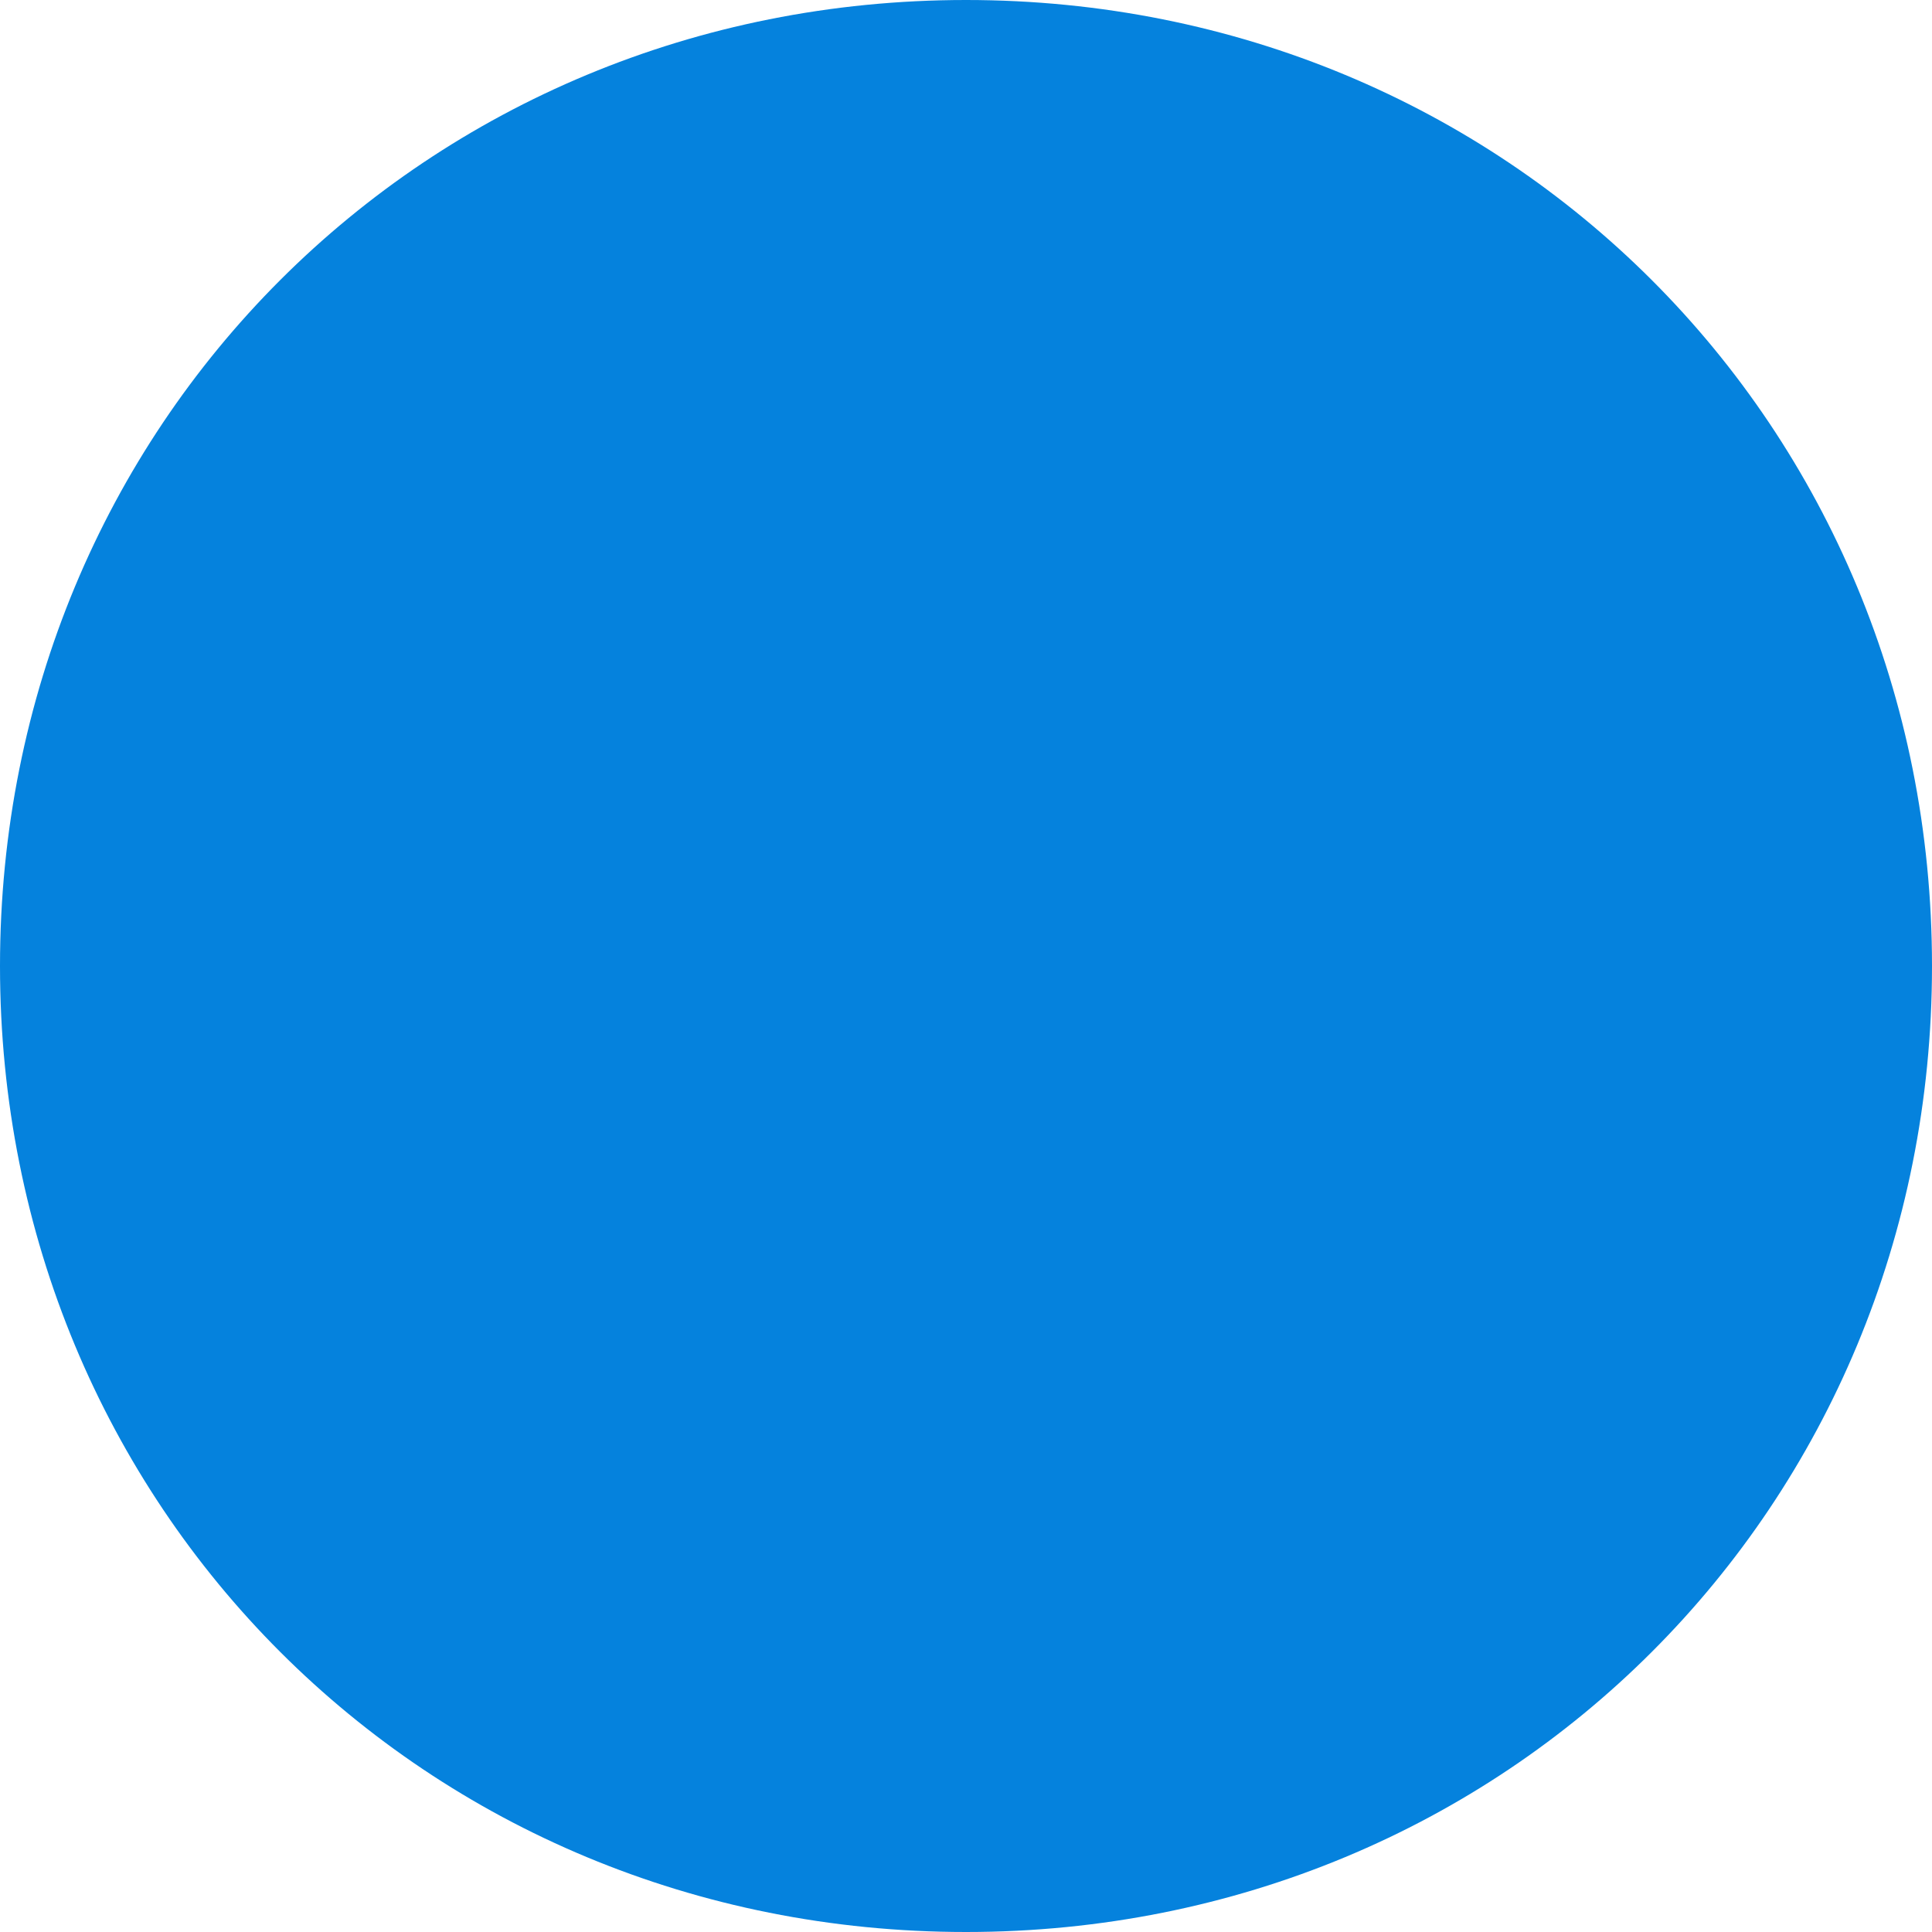
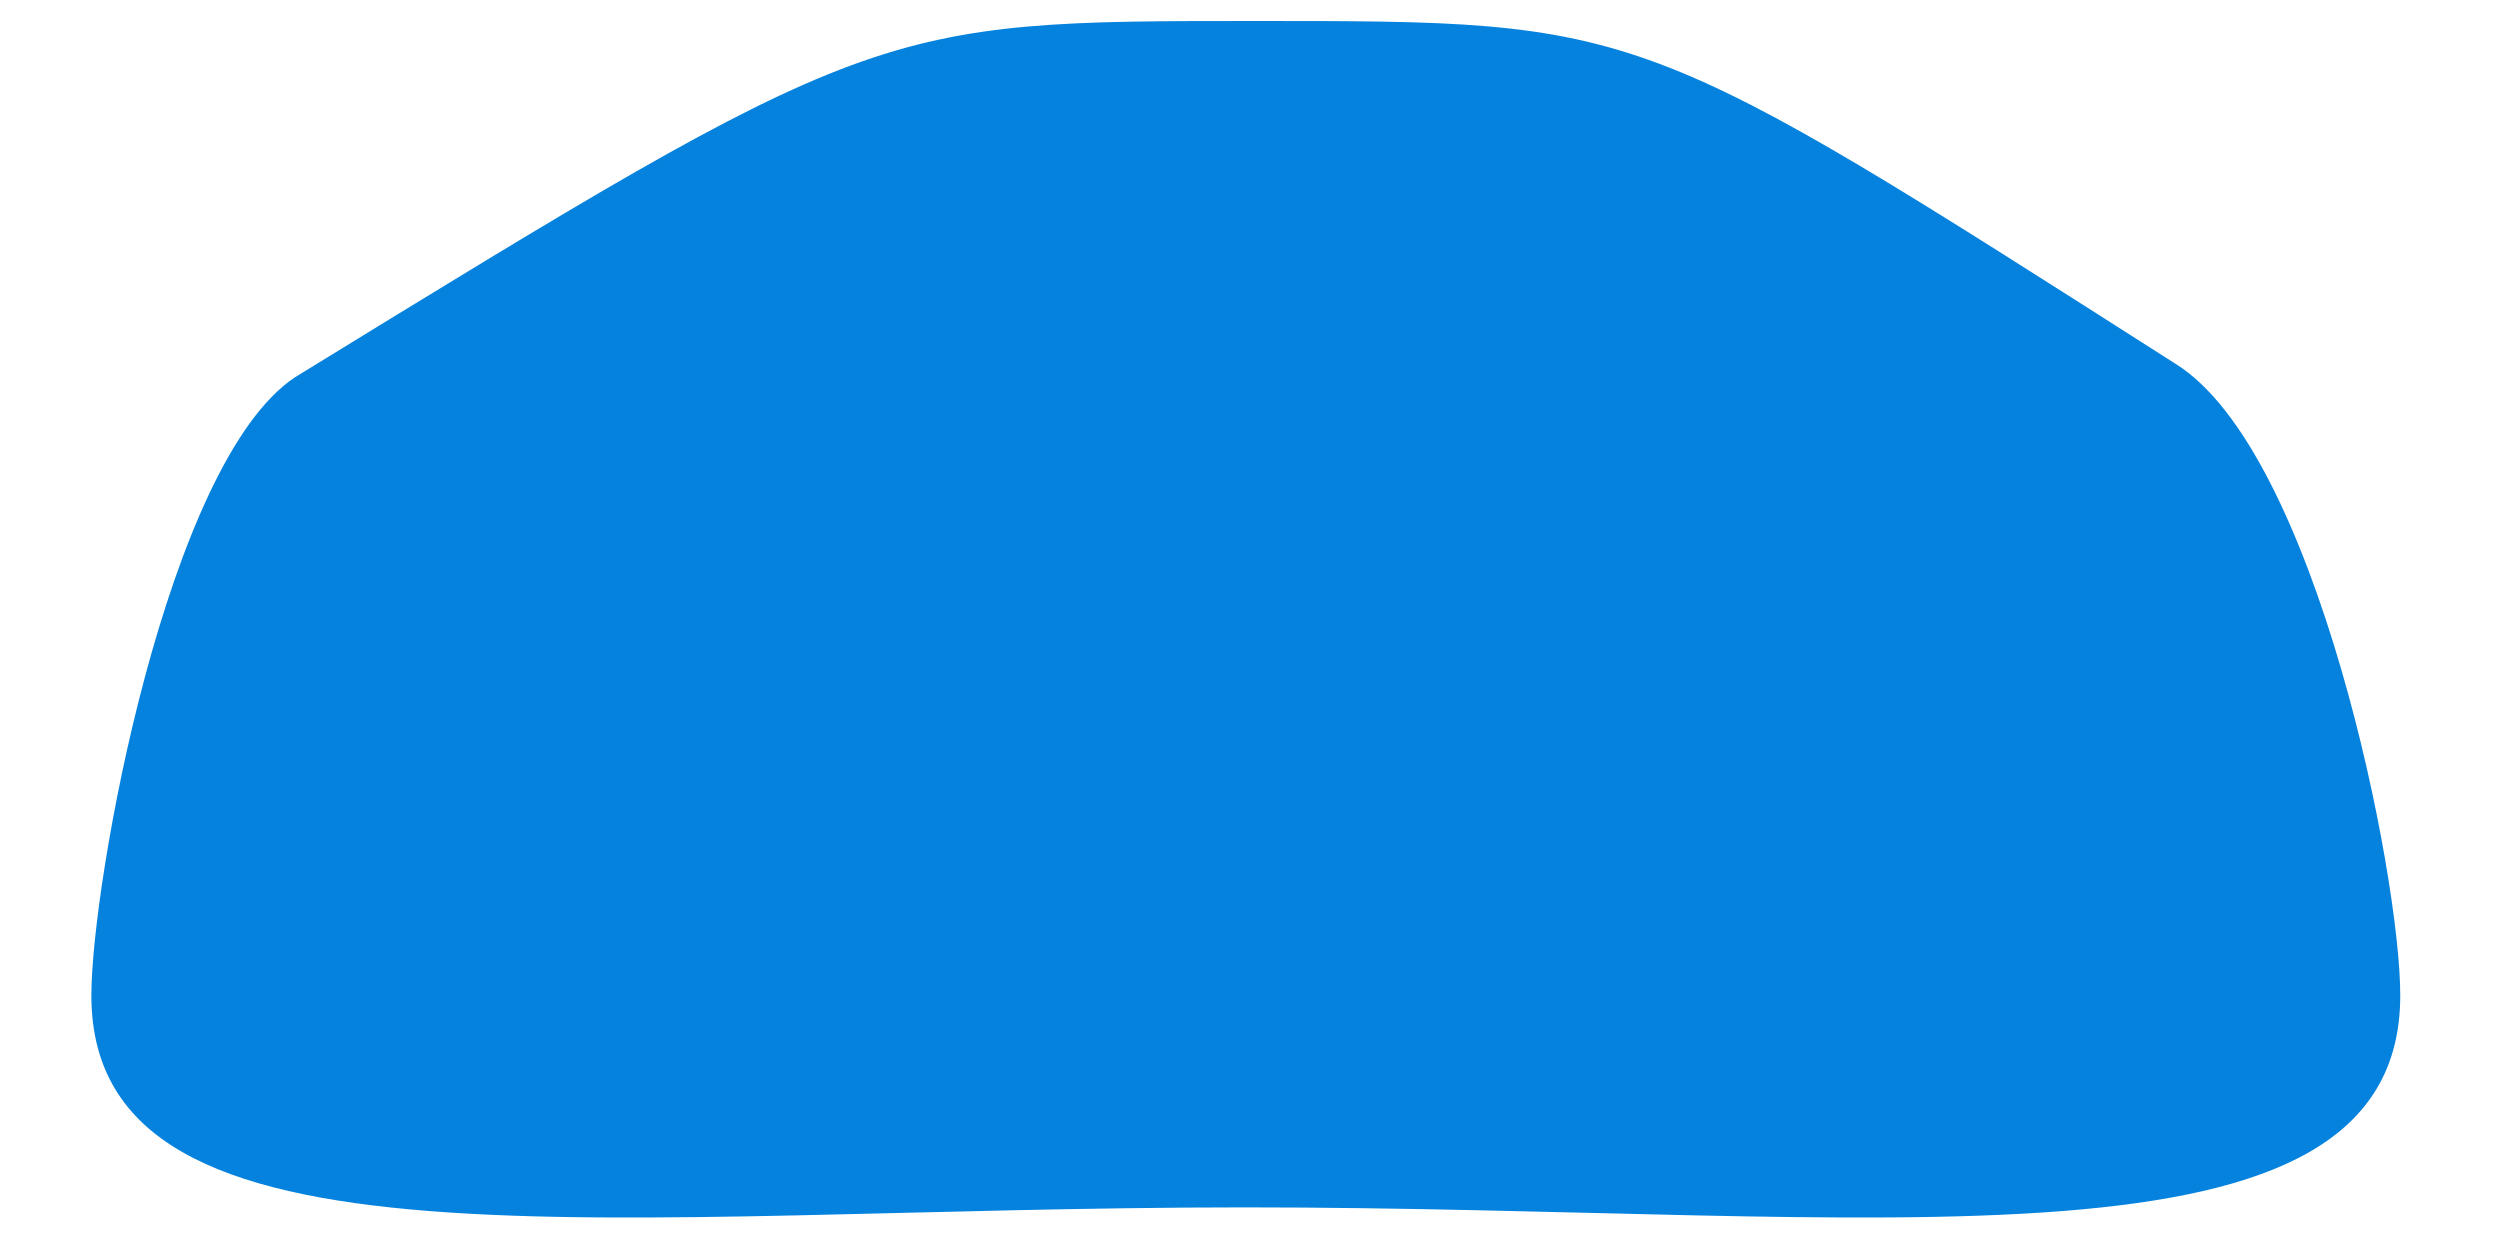
- <svg xmlns="http://www.w3.org/2000/svg" version="1.1" width="45px" height="45px">
-   <g transform="matrix(1 0 0 1 -1040 -243 )">
-     <path d="M 1062.5 243  C 1075.1 243  1085 252.9  1085 265.5  C 1085 278.1  1075.1 288  1062.5 288  C 1049.9 288  1040 278.1  1040 265.5  C 1040 252.9  1049.9 243  1062.5 243  Z " fill-rule="nonzero" fill="#0582dd" stroke="none" />
+ <svg xmlns="http://www.w3.org/2000/svg" version="1.1" width="20px" height="10px">
+   <g transform="matrix(1 0 0 1 -1053 -189 )">
+     <path d="M 19.202 7.964  C 19.204 7.02  18.534 3.61  17.402 2.909  C 13.103 0.168  13.147 0.168  10.052 0.168  C 7.009 0.168  7.001 0.168  2.36 3.018  C 1.333 3.701  0.731 7.07  0.731 7.964  C 0.731 10.303  4.866 9.659  9.966 9.659  C 15.066 9.659  19.202 10.303  19.202 7.964  Z " fill-rule="nonzero" fill="#0582dd" stroke="none" transform="matrix(1 0 0 1 1053 189 )" />
  </g>
</svg>
